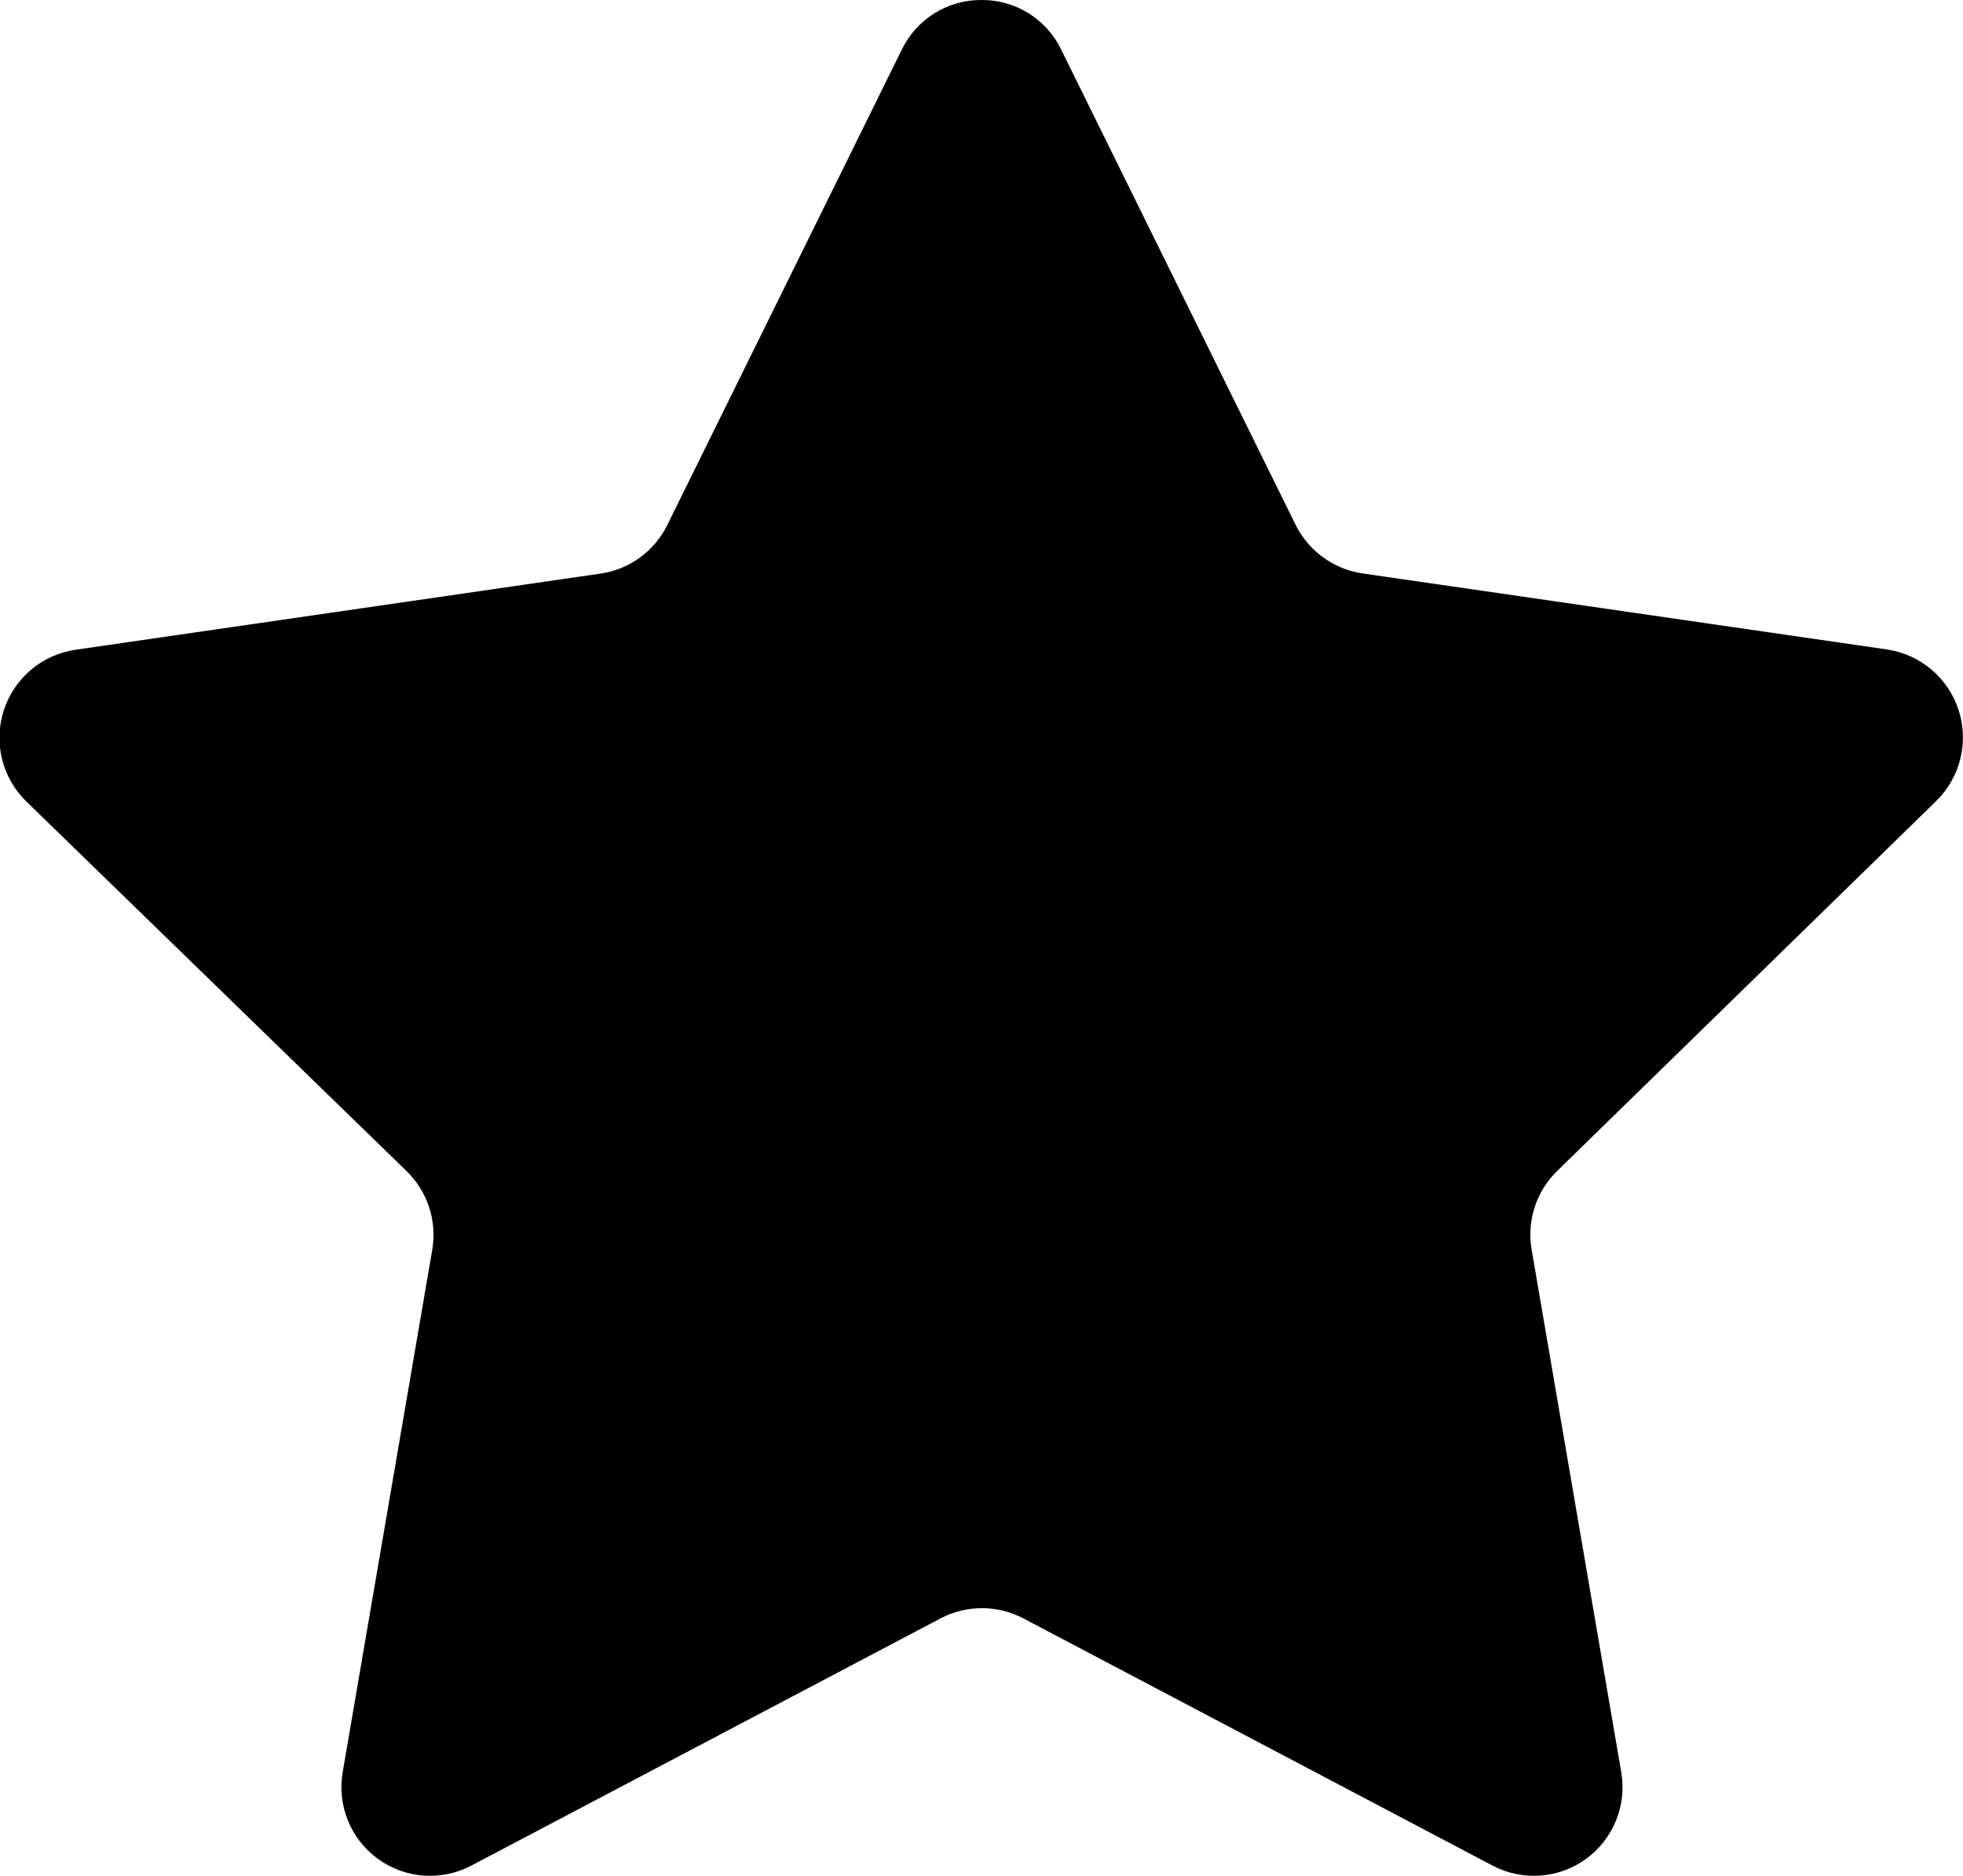
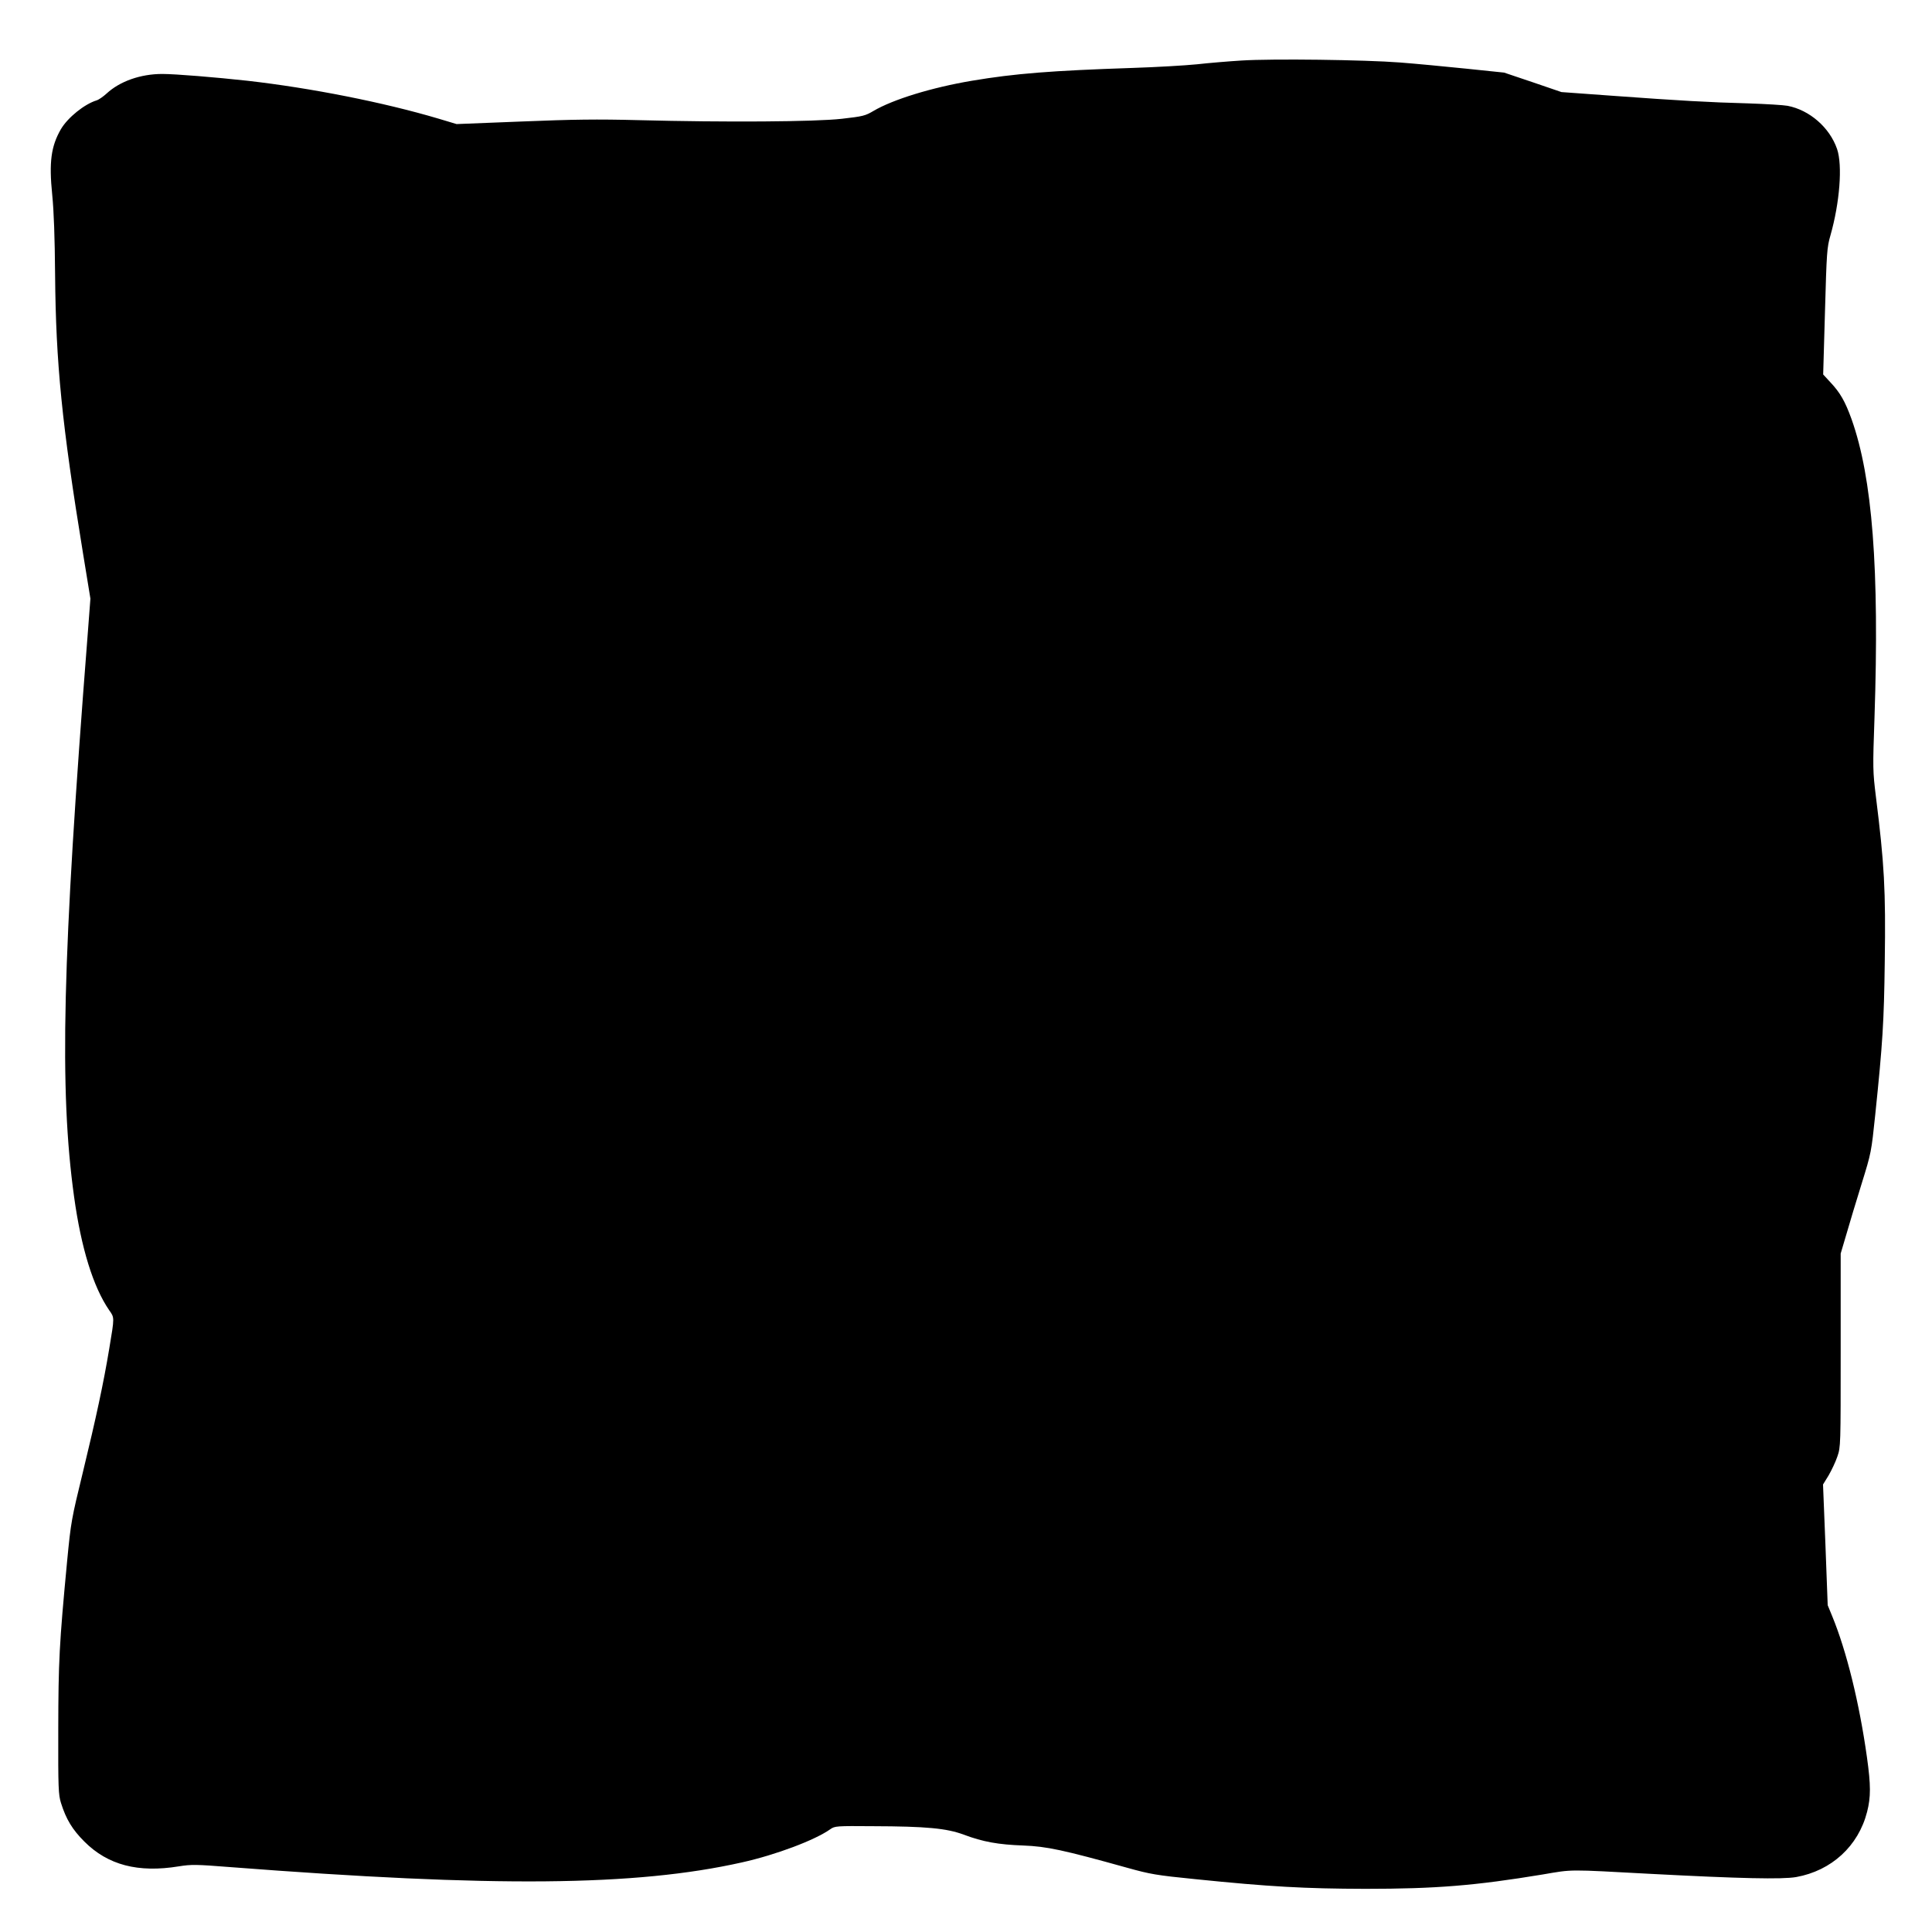
- <svg xmlns="http://www.w3.org/2000/svg" viewBox="0 0 127.14 121.48">
-   <g id="Layer_2" data-name="Layer 2">
-     <g id="Layer_1-2" data-name="Layer 1">
-       <path d="M99.3,121a5.2,5.2,0,0,1-2.45-.61l-30.37-16a6.24,6.24,0,0,0-5.82,0l-30.37,16a5.2,5.2,0,0,1-2.45.61,5.38,5.38,0,0,1-4-1.9,5.17,5.17,0,0,1-1.14-4.25L28.46,81a6.24,6.24,0,0,0-1.8-5.54L2.09,51.52a5.25,5.25,0,0,1,2.92-9l34-4.94a6.22,6.22,0,0,0,4.71-3.42L58.86,3.43a5.25,5.25,0,0,1,9.42,0L83.47,34.2a6.22,6.22,0,0,0,4.71,3.42l34,4.94a5.25,5.25,0,0,1,2.91,9L100.48,75.47A6.24,6.24,0,0,0,98.68,81l5.8,33.82a5.17,5.17,0,0,1-1.14,4.25A5.36,5.36,0,0,1,99.3,121Z" />
-       <path d="M63.57,1a4.65,4.65,0,0,1,4.26,2.65L83,34.42a6.79,6.79,0,0,0,5.09,3.7l34,4.93a4.76,4.76,0,0,1,2.64,8.11l-24.57,24a6.75,6.75,0,0,0-1.94,6l5.8,33.82a4.68,4.68,0,0,1-1,3.85,4.85,4.85,0,0,1-3.66,1.72,4.71,4.71,0,0,1-2.21-.56L66.71,104a6.71,6.71,0,0,0-6.28,0l-30.37,16a4.75,4.75,0,0,1-2.22.56,4.85,4.85,0,0,1-3.66-1.72,4.64,4.64,0,0,1-1-3.85L29,81.09a6.76,6.76,0,0,0-1.95-6l-24.57-24a4.76,4.76,0,0,1,2.64-8.11l34-4.93a6.75,6.75,0,0,0,5.09-3.7L59.31,3.65A4.66,4.66,0,0,1,63.57,1m0-1a5.69,5.69,0,0,0-5.16,3.21L43.22,34a5.74,5.74,0,0,1-4.33,3.15l-34,4.93a5.76,5.76,0,0,0-3.19,9.82L26.32,75.83A5.77,5.77,0,0,1,28,80.92l-5.8,33.82a5.74,5.74,0,0,0,8.35,6.07l30.37-16a5.77,5.77,0,0,1,5.36,0l30.37,16a5.74,5.74,0,0,0,8.35-6.07l-5.8-33.82a5.75,5.75,0,0,1,1.66-5.09L125.4,51.88a5.76,5.76,0,0,0-3.19-9.82l-34-4.93A5.78,5.78,0,0,1,83.92,34L68.73,3.21A5.68,5.68,0,0,0,63.57,0Z" />
-     </g>
+ <svg xmlns="http://www.w3.org/2000/svg" version="1.0" width="1280pt" height="1280pt" viewBox="0 0 1280 1280" preserveAspectRatio="xMidYMid meet">
+   <g transform="translate(0,1280) scale(0.1,-0.1)">
+     <path d="M8225 12399 c-82 -5 -215 -16 -295 -25 -80 -8 -271 -19 -425 -24 -539 -18 -781 -37 -1066 -85 -267 -45 -523 -124 -652 -200 -54 -32 -69 -36 -210 -52 -177 -20 -771 -24 -1347 -9 -275 7 -432 5 -775 -9 l-430 -17 -120 36 c-364 108 -844 203 -1266 251 -210 23 -476 45 -564 45 -143 0 -280 -48 -368 -129 -23 -21 -53 -42 -67 -46 -81 -25 -190 -113 -236 -190 -66 -114 -80 -219 -58 -436 11 -110 17 -284 19 -529 5 -587 45 -990 185 -1846 l49 -300 -19 -250 c-167 -2134 -188 -3003 -89 -3714 47 -339 126 -595 232 -750 36 -51 36 -44 1 -254 -38 -230 -88 -461 -174 -816 -77 -316 -80 -332 -105 -590 -53 -558 -58 -668 -59 -1115 -1 -394 1 -435 18 -490 34 -108 75 -176 155 -256 156 -156 356 -208 626 -164 82 13 113 13 340 -5 1751 -135 2685 -127 3390 31 225 50 485 148 586 220 30 21 39 22 282 20 355 -1 489 -14 602 -56 128 -48 229 -66 395 -72 155 -6 263 -29 690 -148 151 -42 190 -49 450 -75 490 -50 724 -63 1125 -64 468 0 727 21 1175 95 205 35 159 34 720 4 589 -31 867 -37 960 -21 234 42 412 205 470 432 25 98 25 177 -1 362 -50 358 -135 703 -230 934 l-30 73 -15 400 -16 400 37 60 c19 33 46 89 58 125 22 64 22 71 22 705 l0 640 37 125 c20 69 65 220 101 335 65 209 65 212 91 460 49 472 58 615 63 1013 7 478 -3 649 -59 1097 -20 163 -21 184 -9 520 33 986 -14 1590 -152 1978 -43 119 -76 176 -140 244 l-48 52 12 418 c11 392 13 423 36 503 62 218 81 465 44 573 -49 142 -182 258 -328 286 -26 5 -142 12 -258 16 -262 7 -456 18 -895 50 l-345 25 -190 65 -190 64 -250 26 c-137 14 -335 33 -440 41 -232 18 -845 26 -1050 13z" />
  </g>
</svg>
